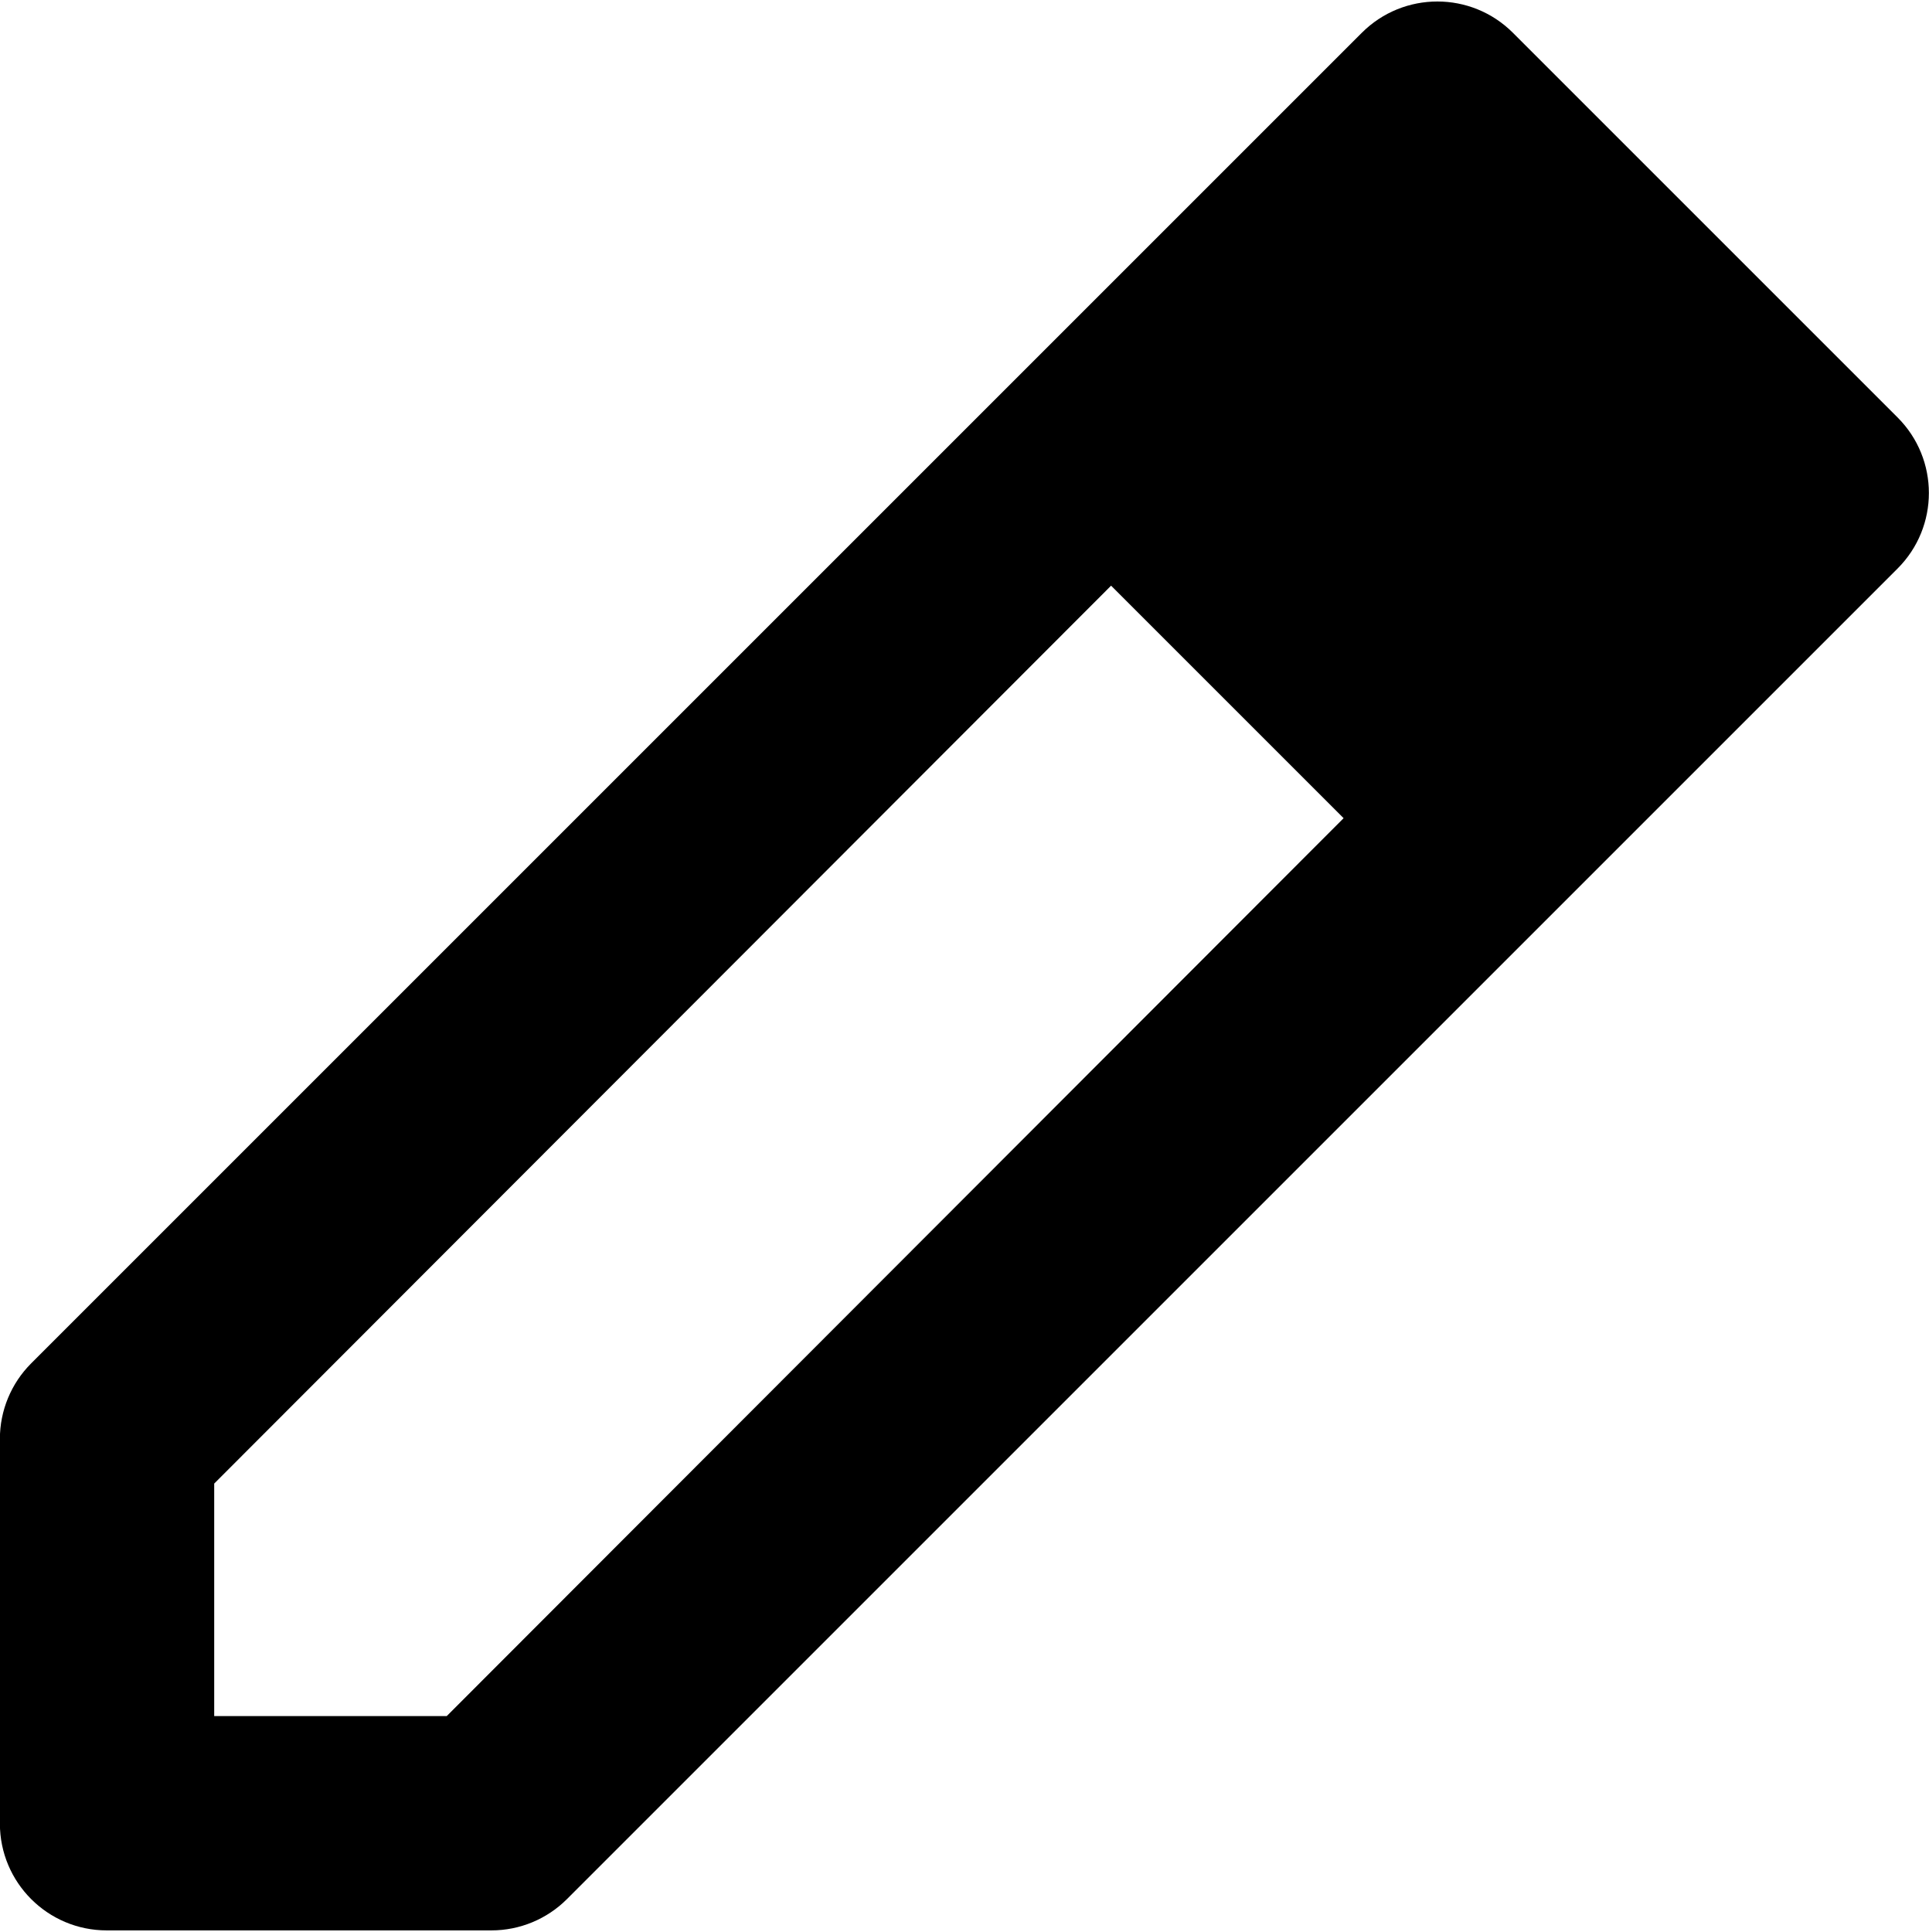
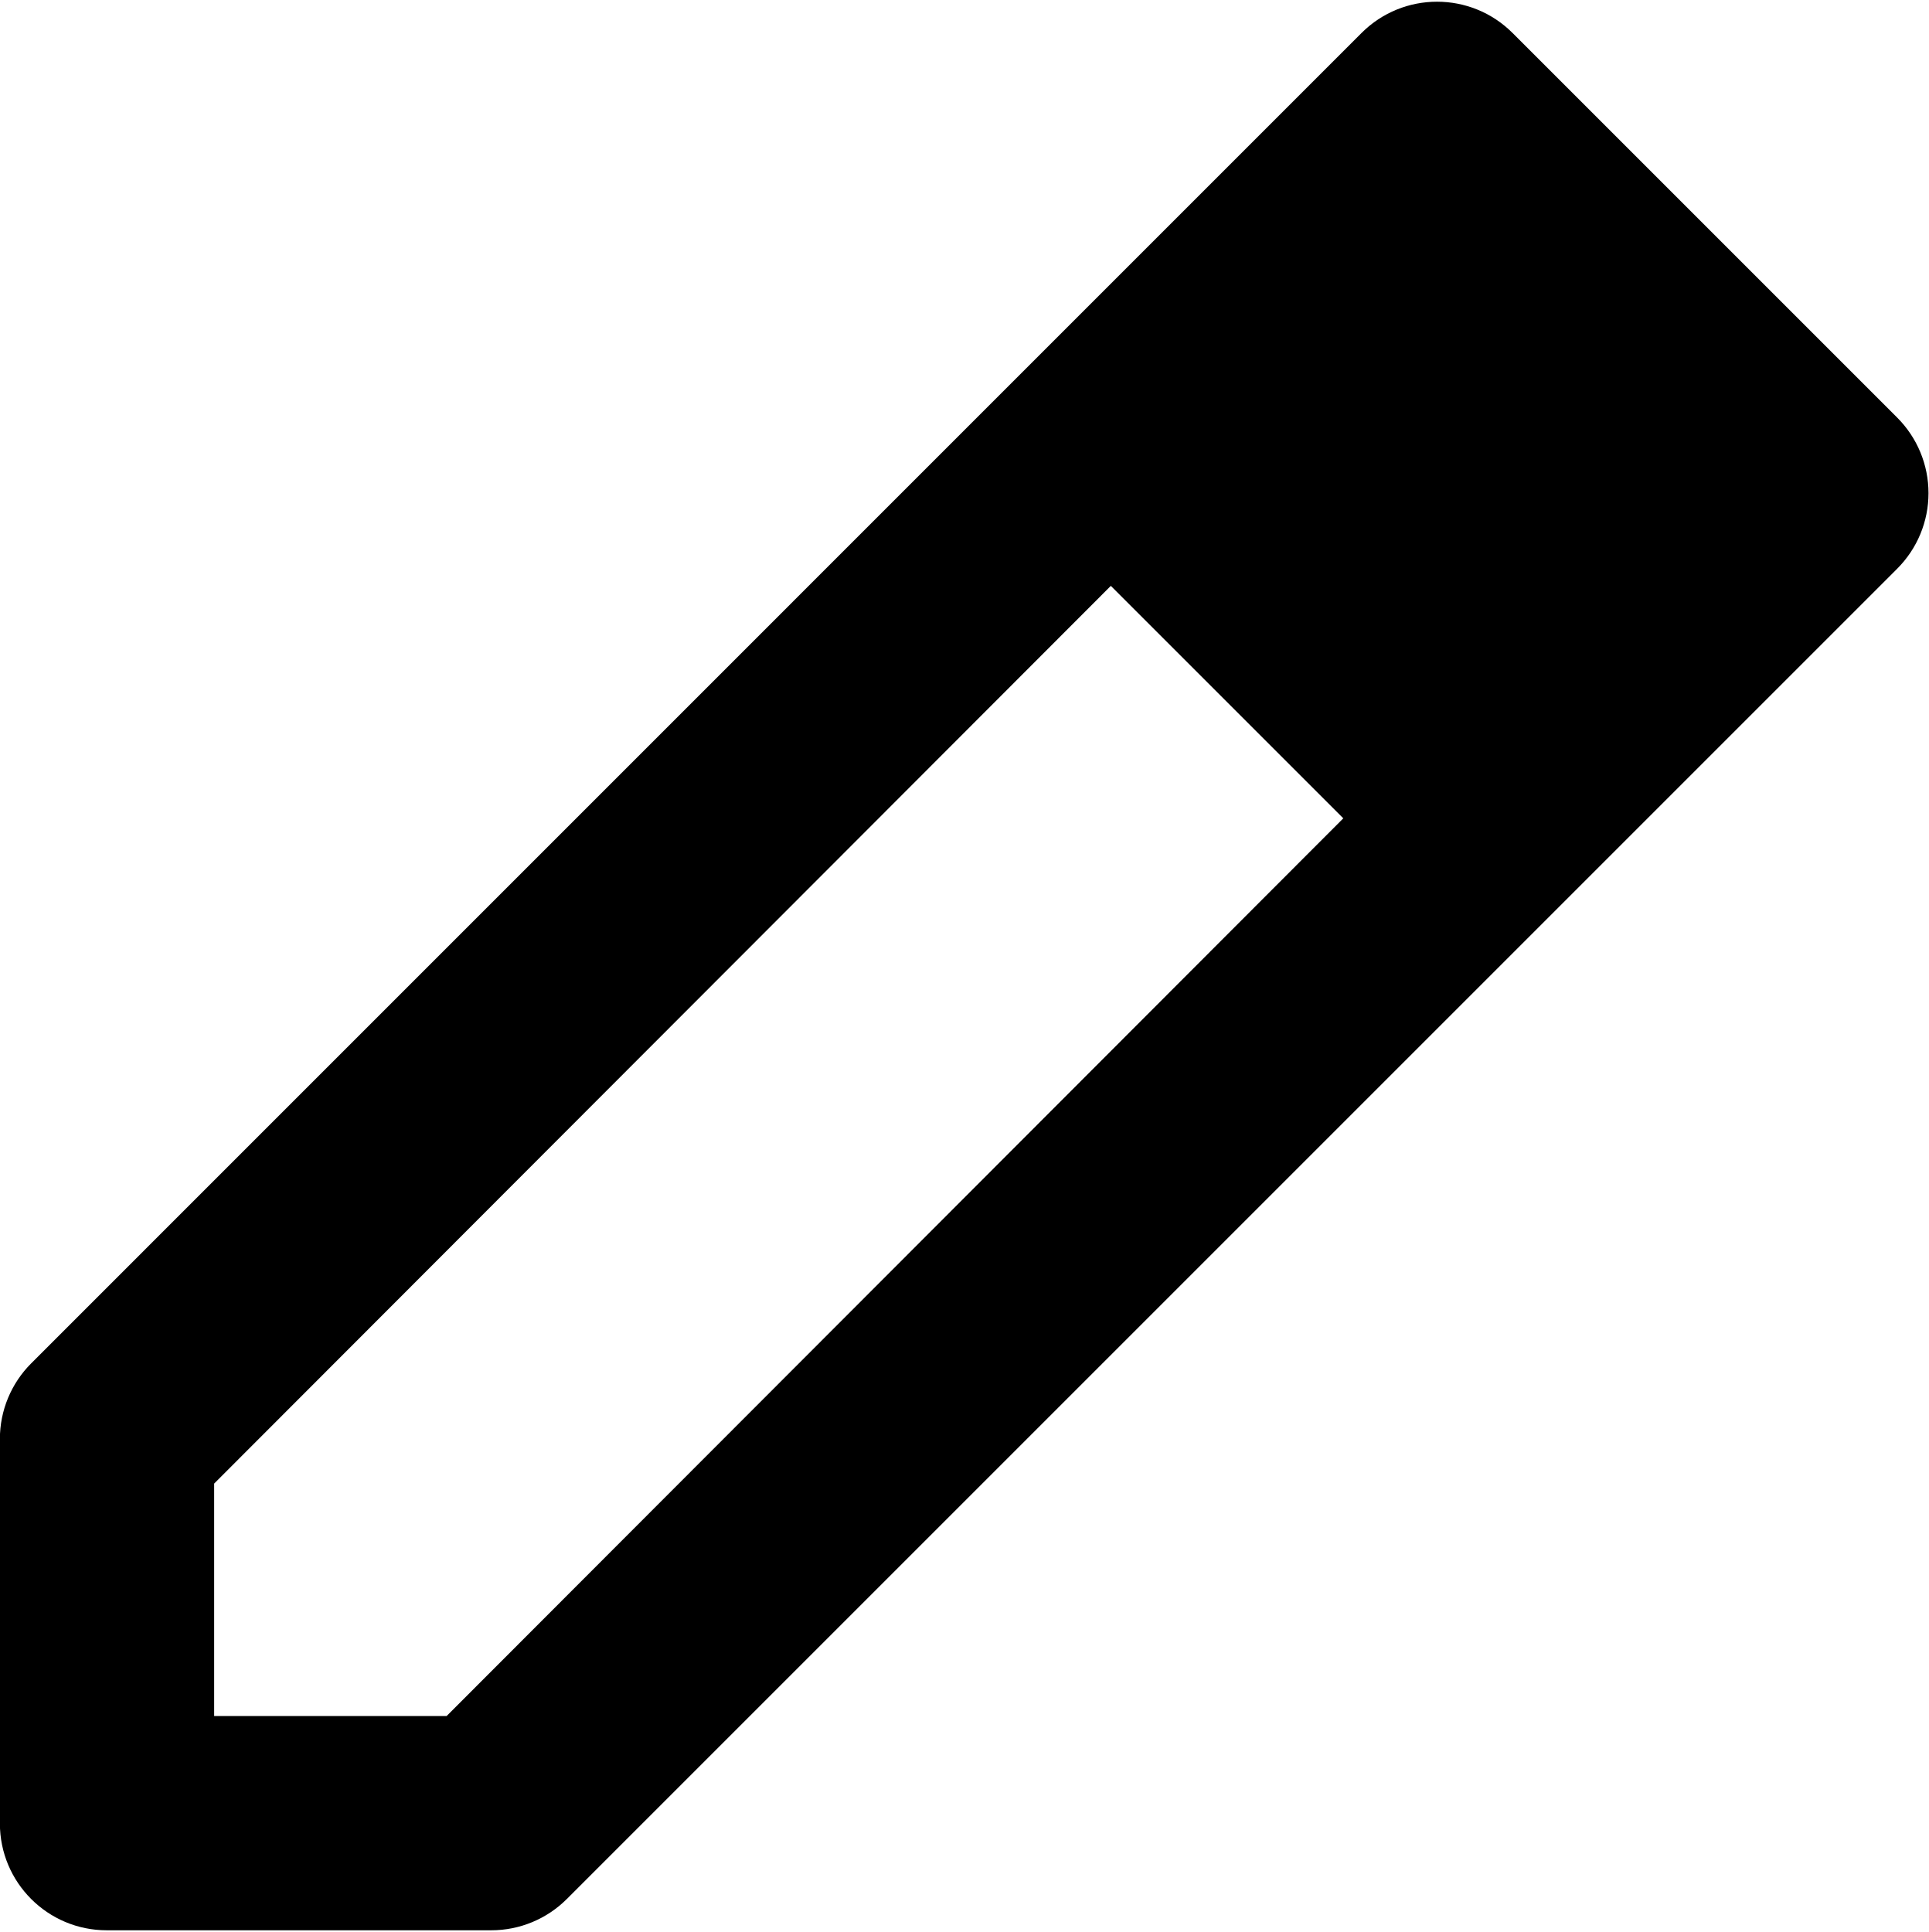
- <svg xmlns="http://www.w3.org/2000/svg" width="18" height="18.031" viewBox="0 0 18 18.031">
-   <path d="M17.709,3.896l-3.59-3.59a.997.997,0,0,0-1.41,0L.291,12.724a.997.997,0,0,0-.292.705v3.59a.997.997,0,0,0,.997.997h3.59a.997.997,0,0,0,.705-.292l12.418-12.418A.997.997,0,0,0,17.709,3.896Zm-13.54,12.12h-2.17v-2.17l8.37-8.38,2.17,2.17Z" />
+ <svg xmlns="http://www.w3.org/2000/svg" width="18" height="18.035" viewBox="0 0 18 18.035">
+   <path d="M17.709,3.898l-3.59-3.59a.997.997,0,0,0-1.41,0L.291,12.727a.997.997,0,0,0-.292.705v3.59a.997.997,0,0,0,.997.997h3.59a.997.997,0,0,0,.705-.292l12.418-12.418A.997.997,0,0,0,17.709,3.898ZM4.169,16.019h-2.17v-2.17l8.37-8.38,2.17,2.17Z" />
+   <rect width="18" height="18.035" fill="none" />
</svg>
